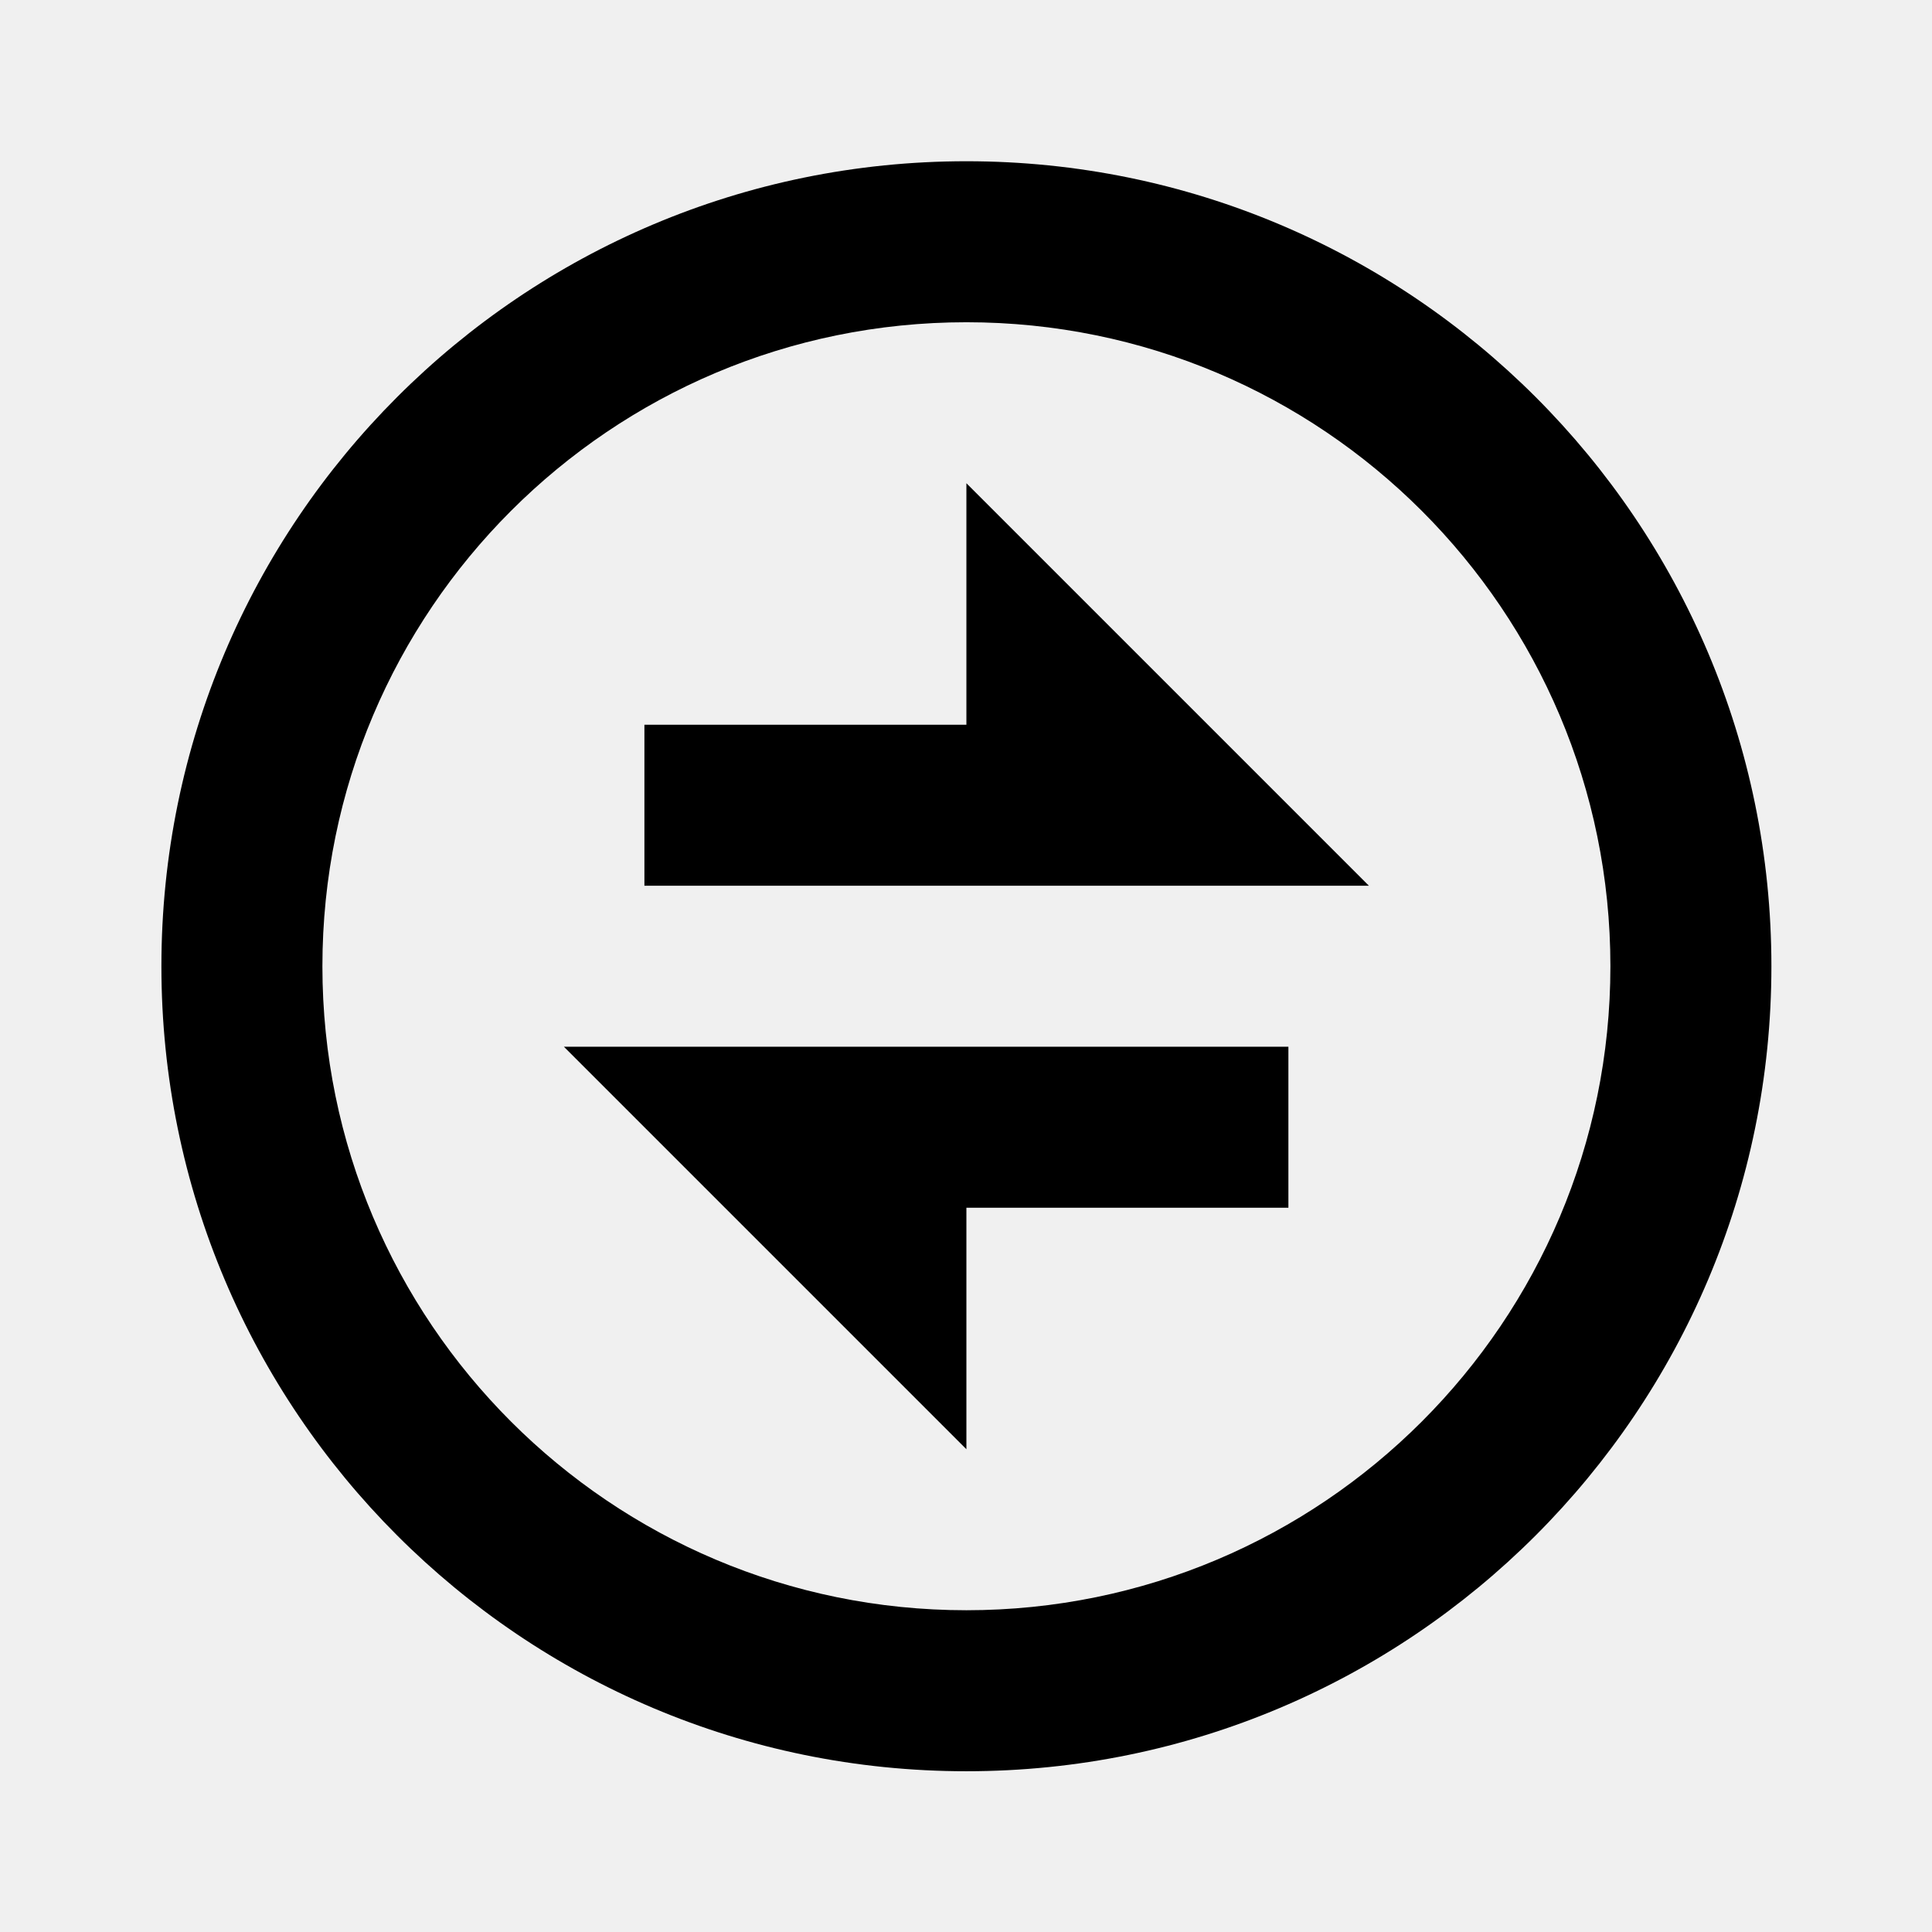
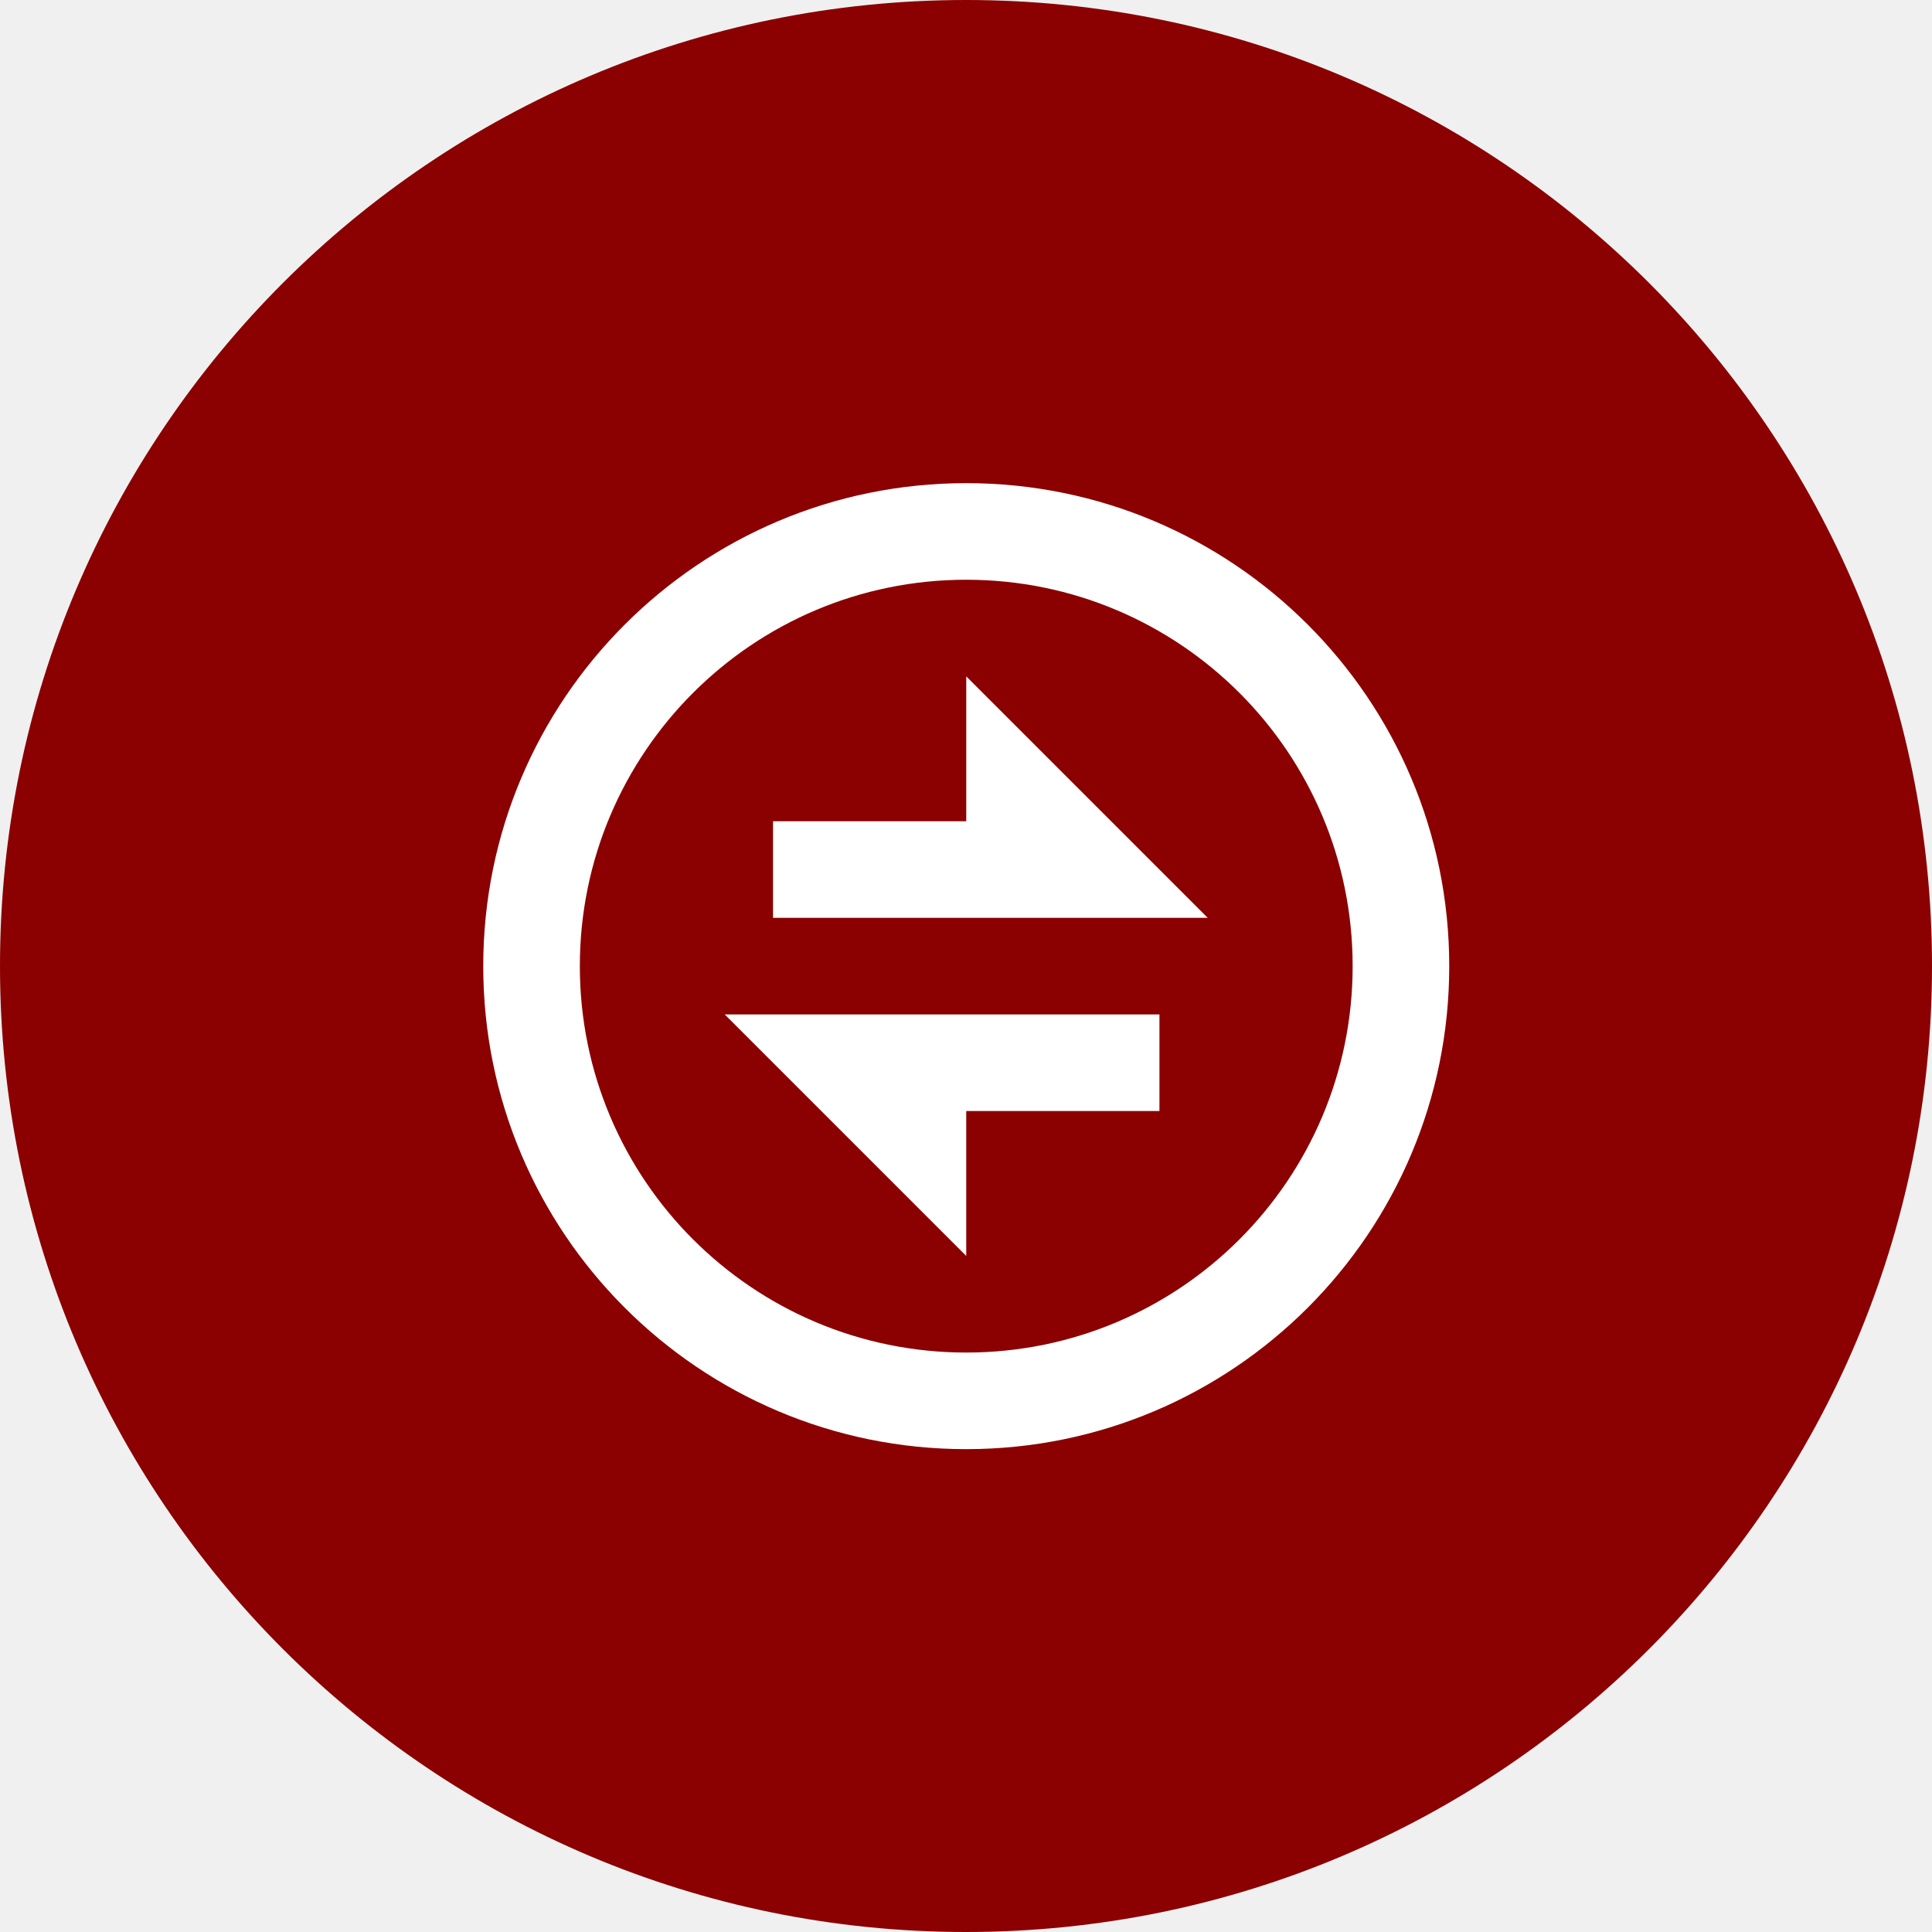
- <svg xmlns="http://www.w3.org/2000/svg" viewBox="0 0 24 24" width="24" height="24" fill="currentColor">
-   <path d="M12.005 22.003C6.482 22.003 2.005 17.526 2.005 12.003C2.005 6.48 6.482 2.003 12.005 2.003C17.528 2.003 22.005 6.48 22.005 12.003C22.005 17.526 17.528 22.003 12.005 22.003ZM12.005 20.003C16.423 20.003 20.005 16.421 20.005 12.003C20.005 7.584 16.423 4.003 12.005 4.003C7.587 4.003 4.005 7.584 4.005 12.003C4.005 16.421 7.587 20.003 12.005 20.003ZM7.005 13.003H16.005V15.003H12.005V18.003L7.005 13.003ZM12.005 9.003V6.003L17.005 11.003H8.005V9.003H12.005Z" />
+ <svg xmlns="http://www.w3.org/2000/svg" viewBox="0 0 40 40" width="40" height="40">
+   <circle cx="20" cy="20" r="20" fill="#8B0000" />
+   <g transform="translate(8, 8)" fill="white">
+     <path d="M12.005 22.003C6.482 22.003 2.005 17.526 2.005 12.003C2.005 6.48 6.482 2.003 12.005 2.003C17.528 2.003 22.005 6.48 22.005 12.003C22.005 17.526 17.528 22.003 12.005 22.003ZM12.005 20.003C16.423 20.003 20.005 16.421 20.005 12.003C20.005 7.584 16.423 4.003 12.005 4.003C7.587 4.003 4.005 7.584 4.005 12.003C4.005 16.421 7.587 20.003 12.005 20.003ZM7.005 13.003H16.005V15.003H12.005V18.003L7.005 13.003ZM12.005 9.003V6.003L17.005 11.003H8.005V9.003H12.005Z" />
+   </g>
</svg>
